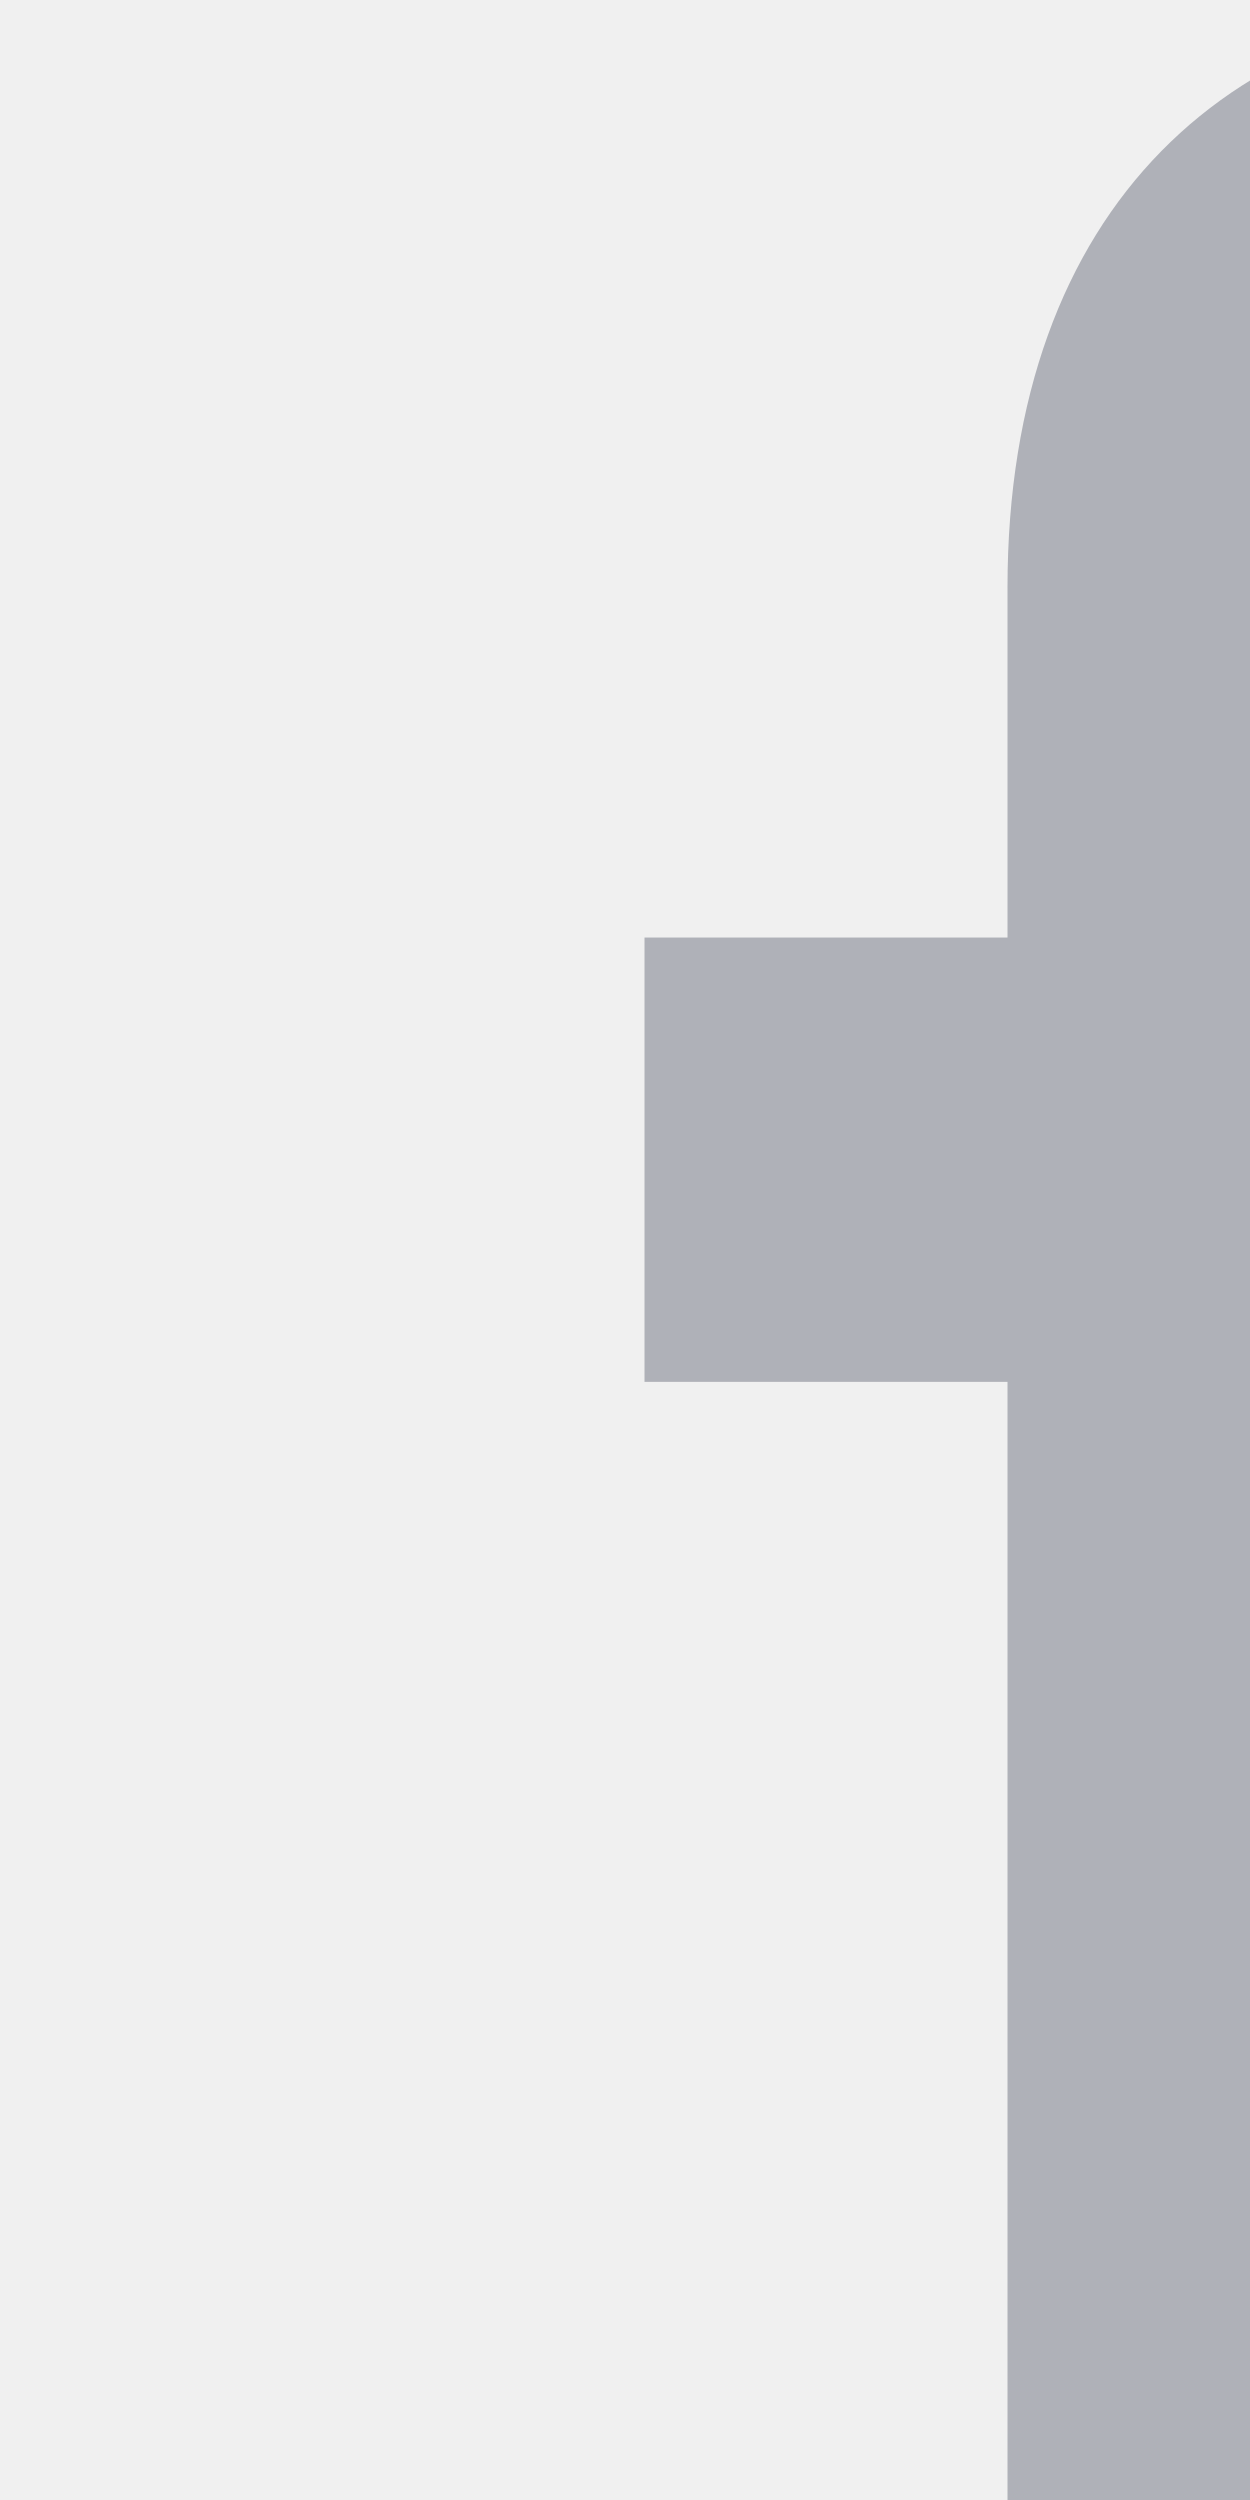
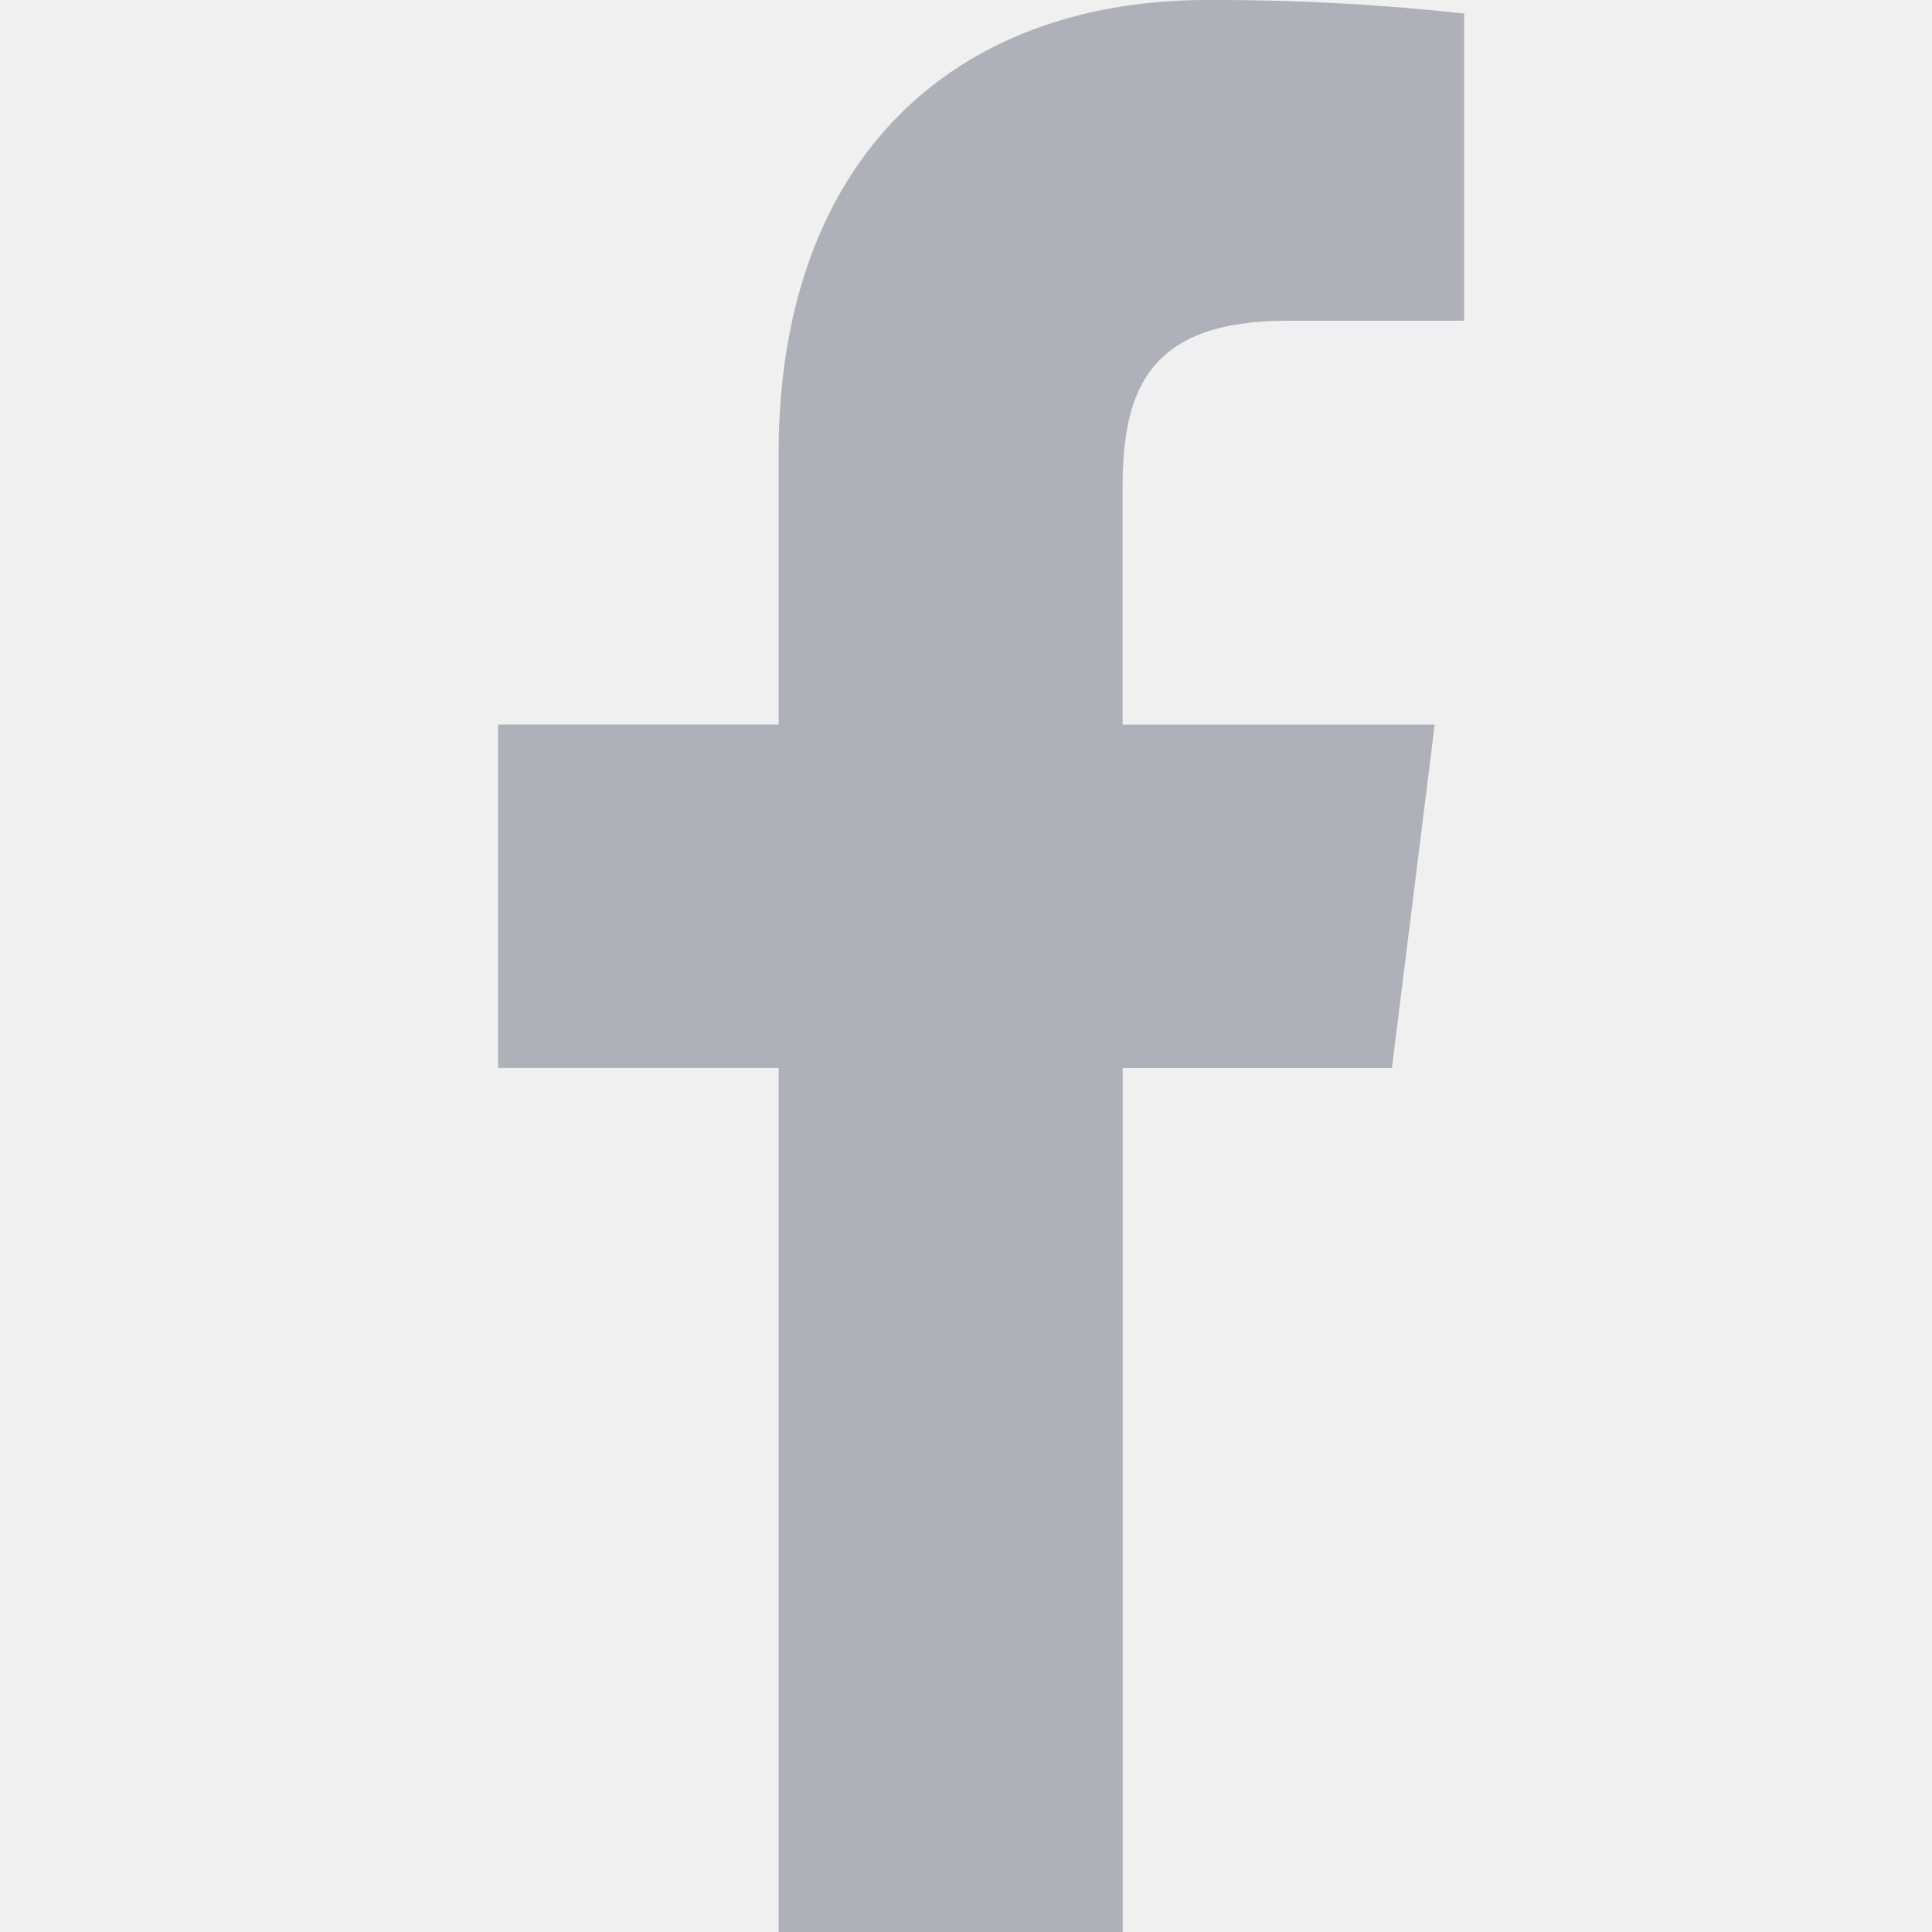
- <svg xmlns="http://www.w3.org/2000/svg" fill="none">
+ <svg xmlns="http://www.w3.org/2000/svg" width="20" height="20" fill="none">
  <g clip-path="url(#a)">
    <path d="M13.33 3.32h1.827V.14a23.576 23.576 0 0 0-2.66-.14C9.864 0 8.06 1.656 8.06 4.7v2.8H5.156v3.555H8.06V20h3.562v-8.944h2.787l.443-3.555h-3.231V5.05c0-1.027.277-1.73 1.709-1.73Z" fill="#AFB1B8" />
  </g>
  <defs>
    <clipPath id="a">
      <path fill="#fff" d="M0 0h20v20H0z" />
    </clipPath>
  </defs>
</svg>
